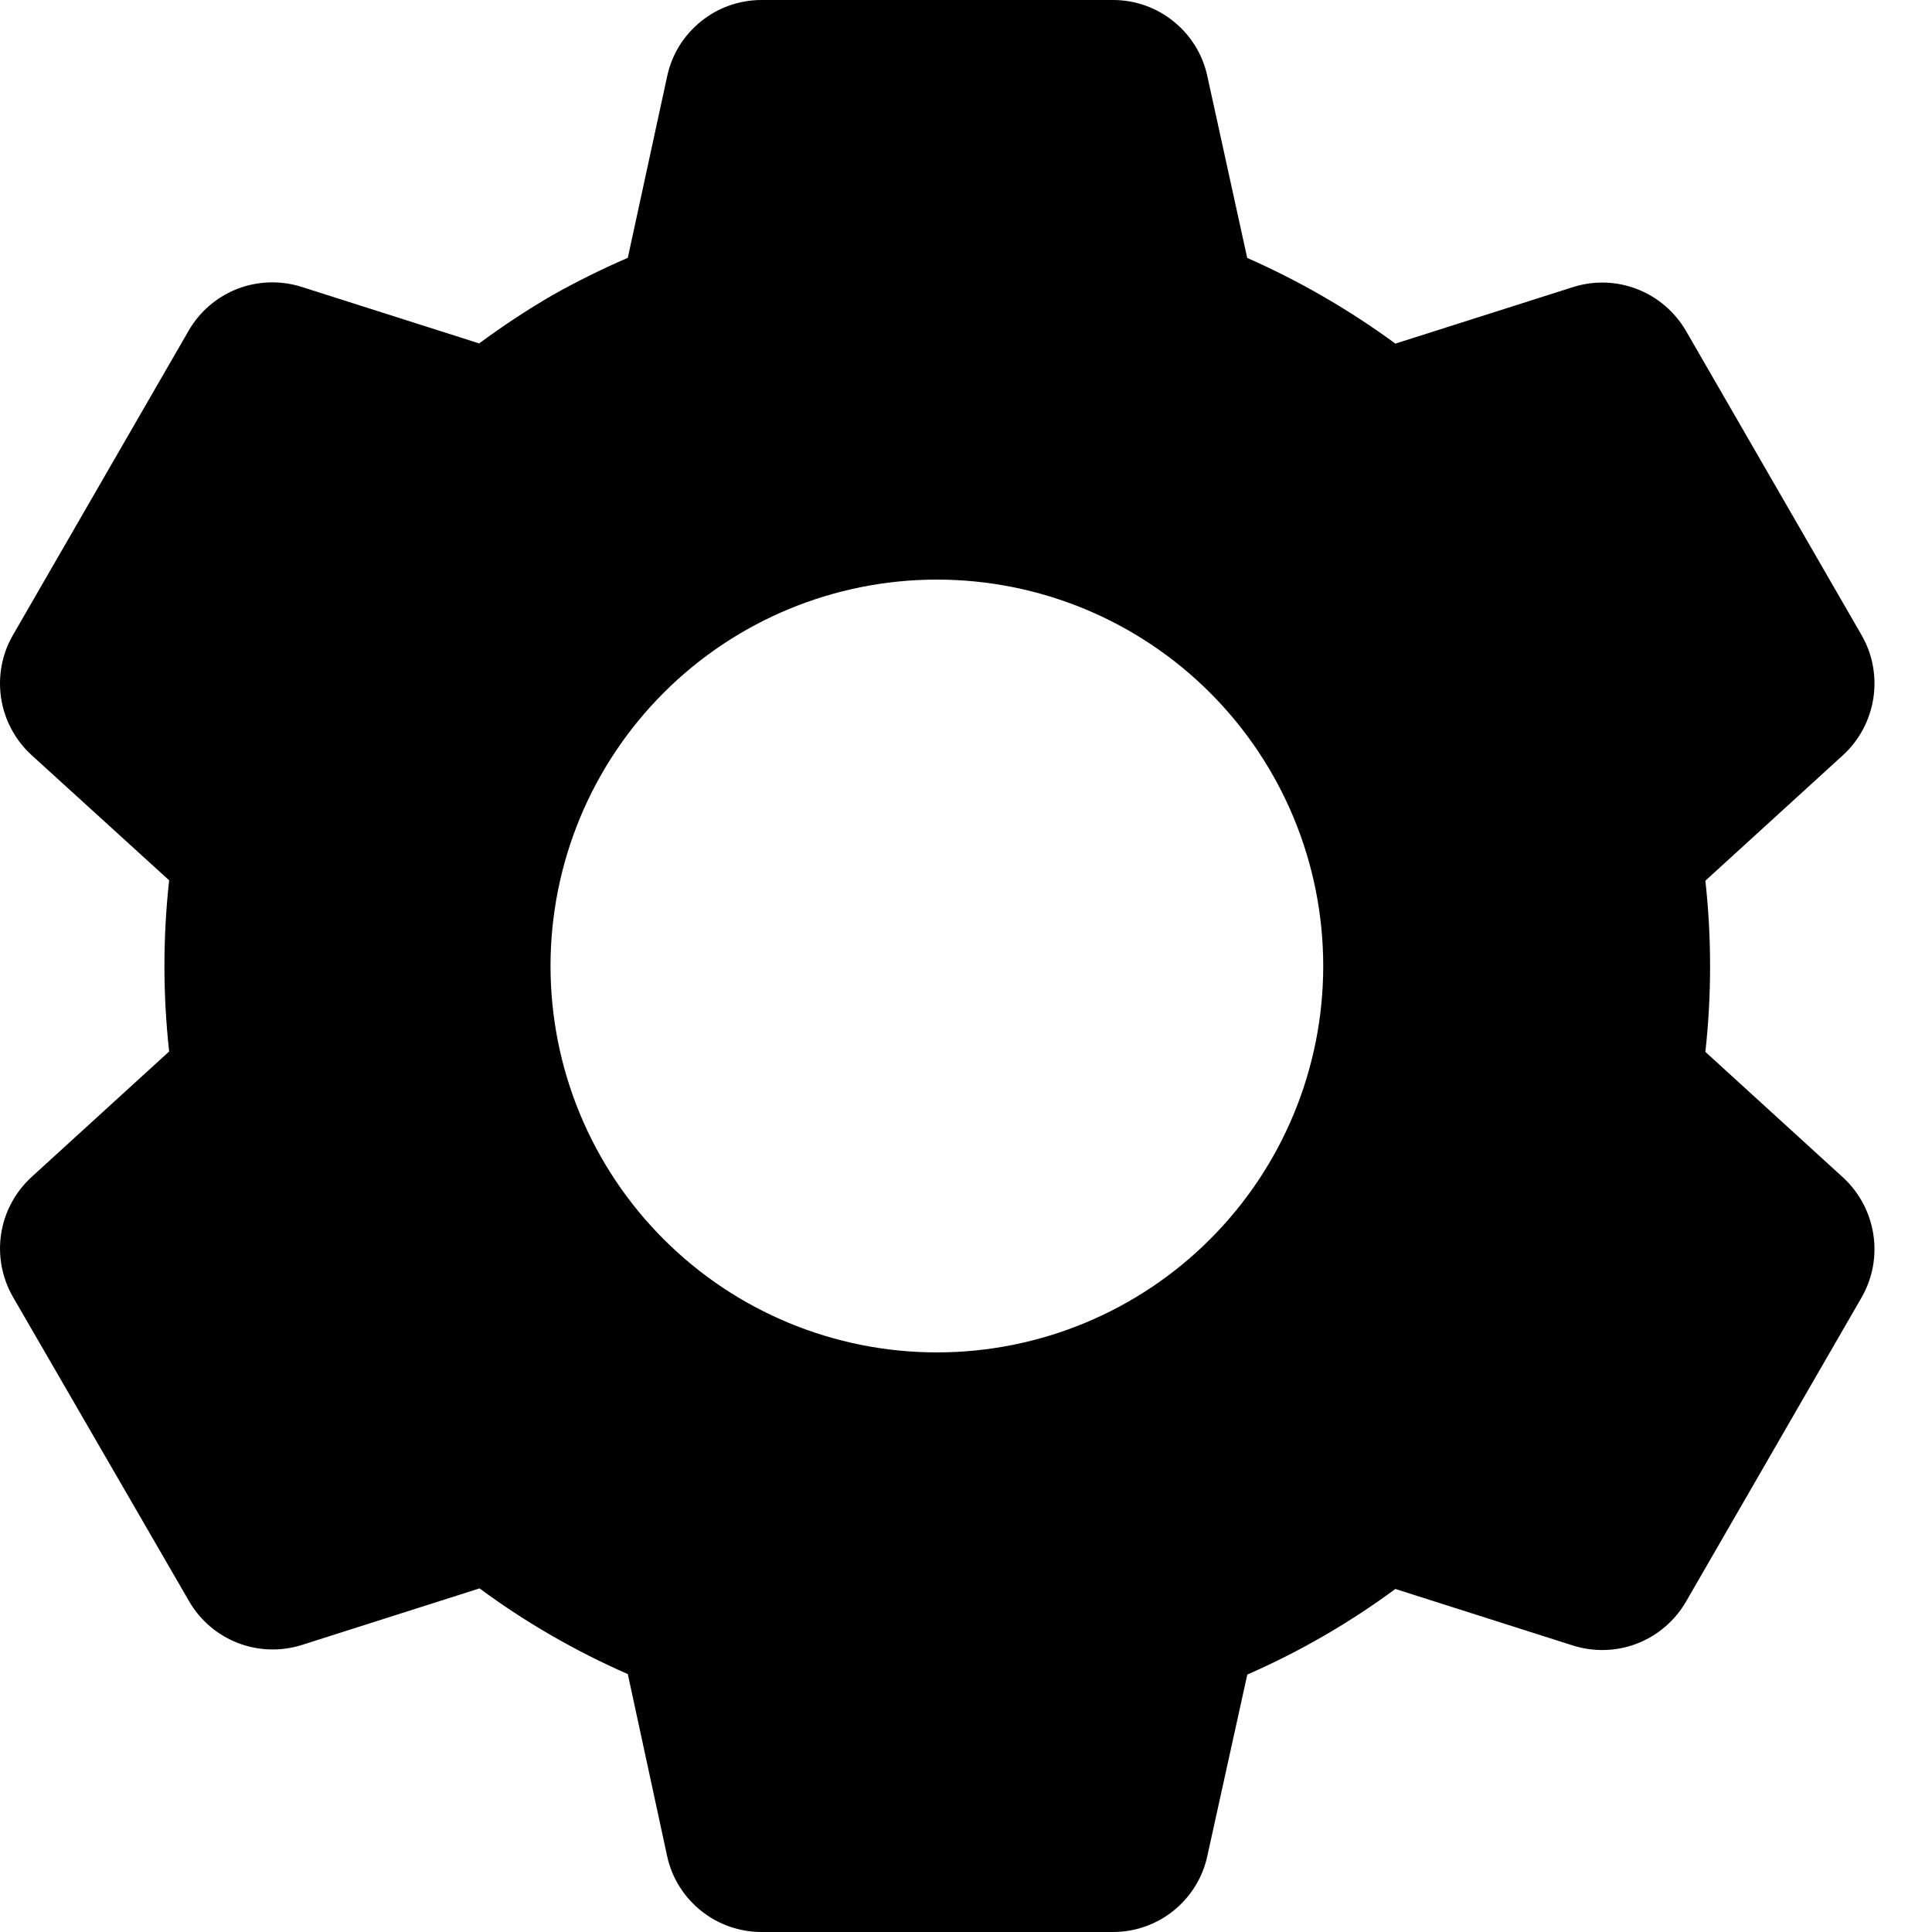
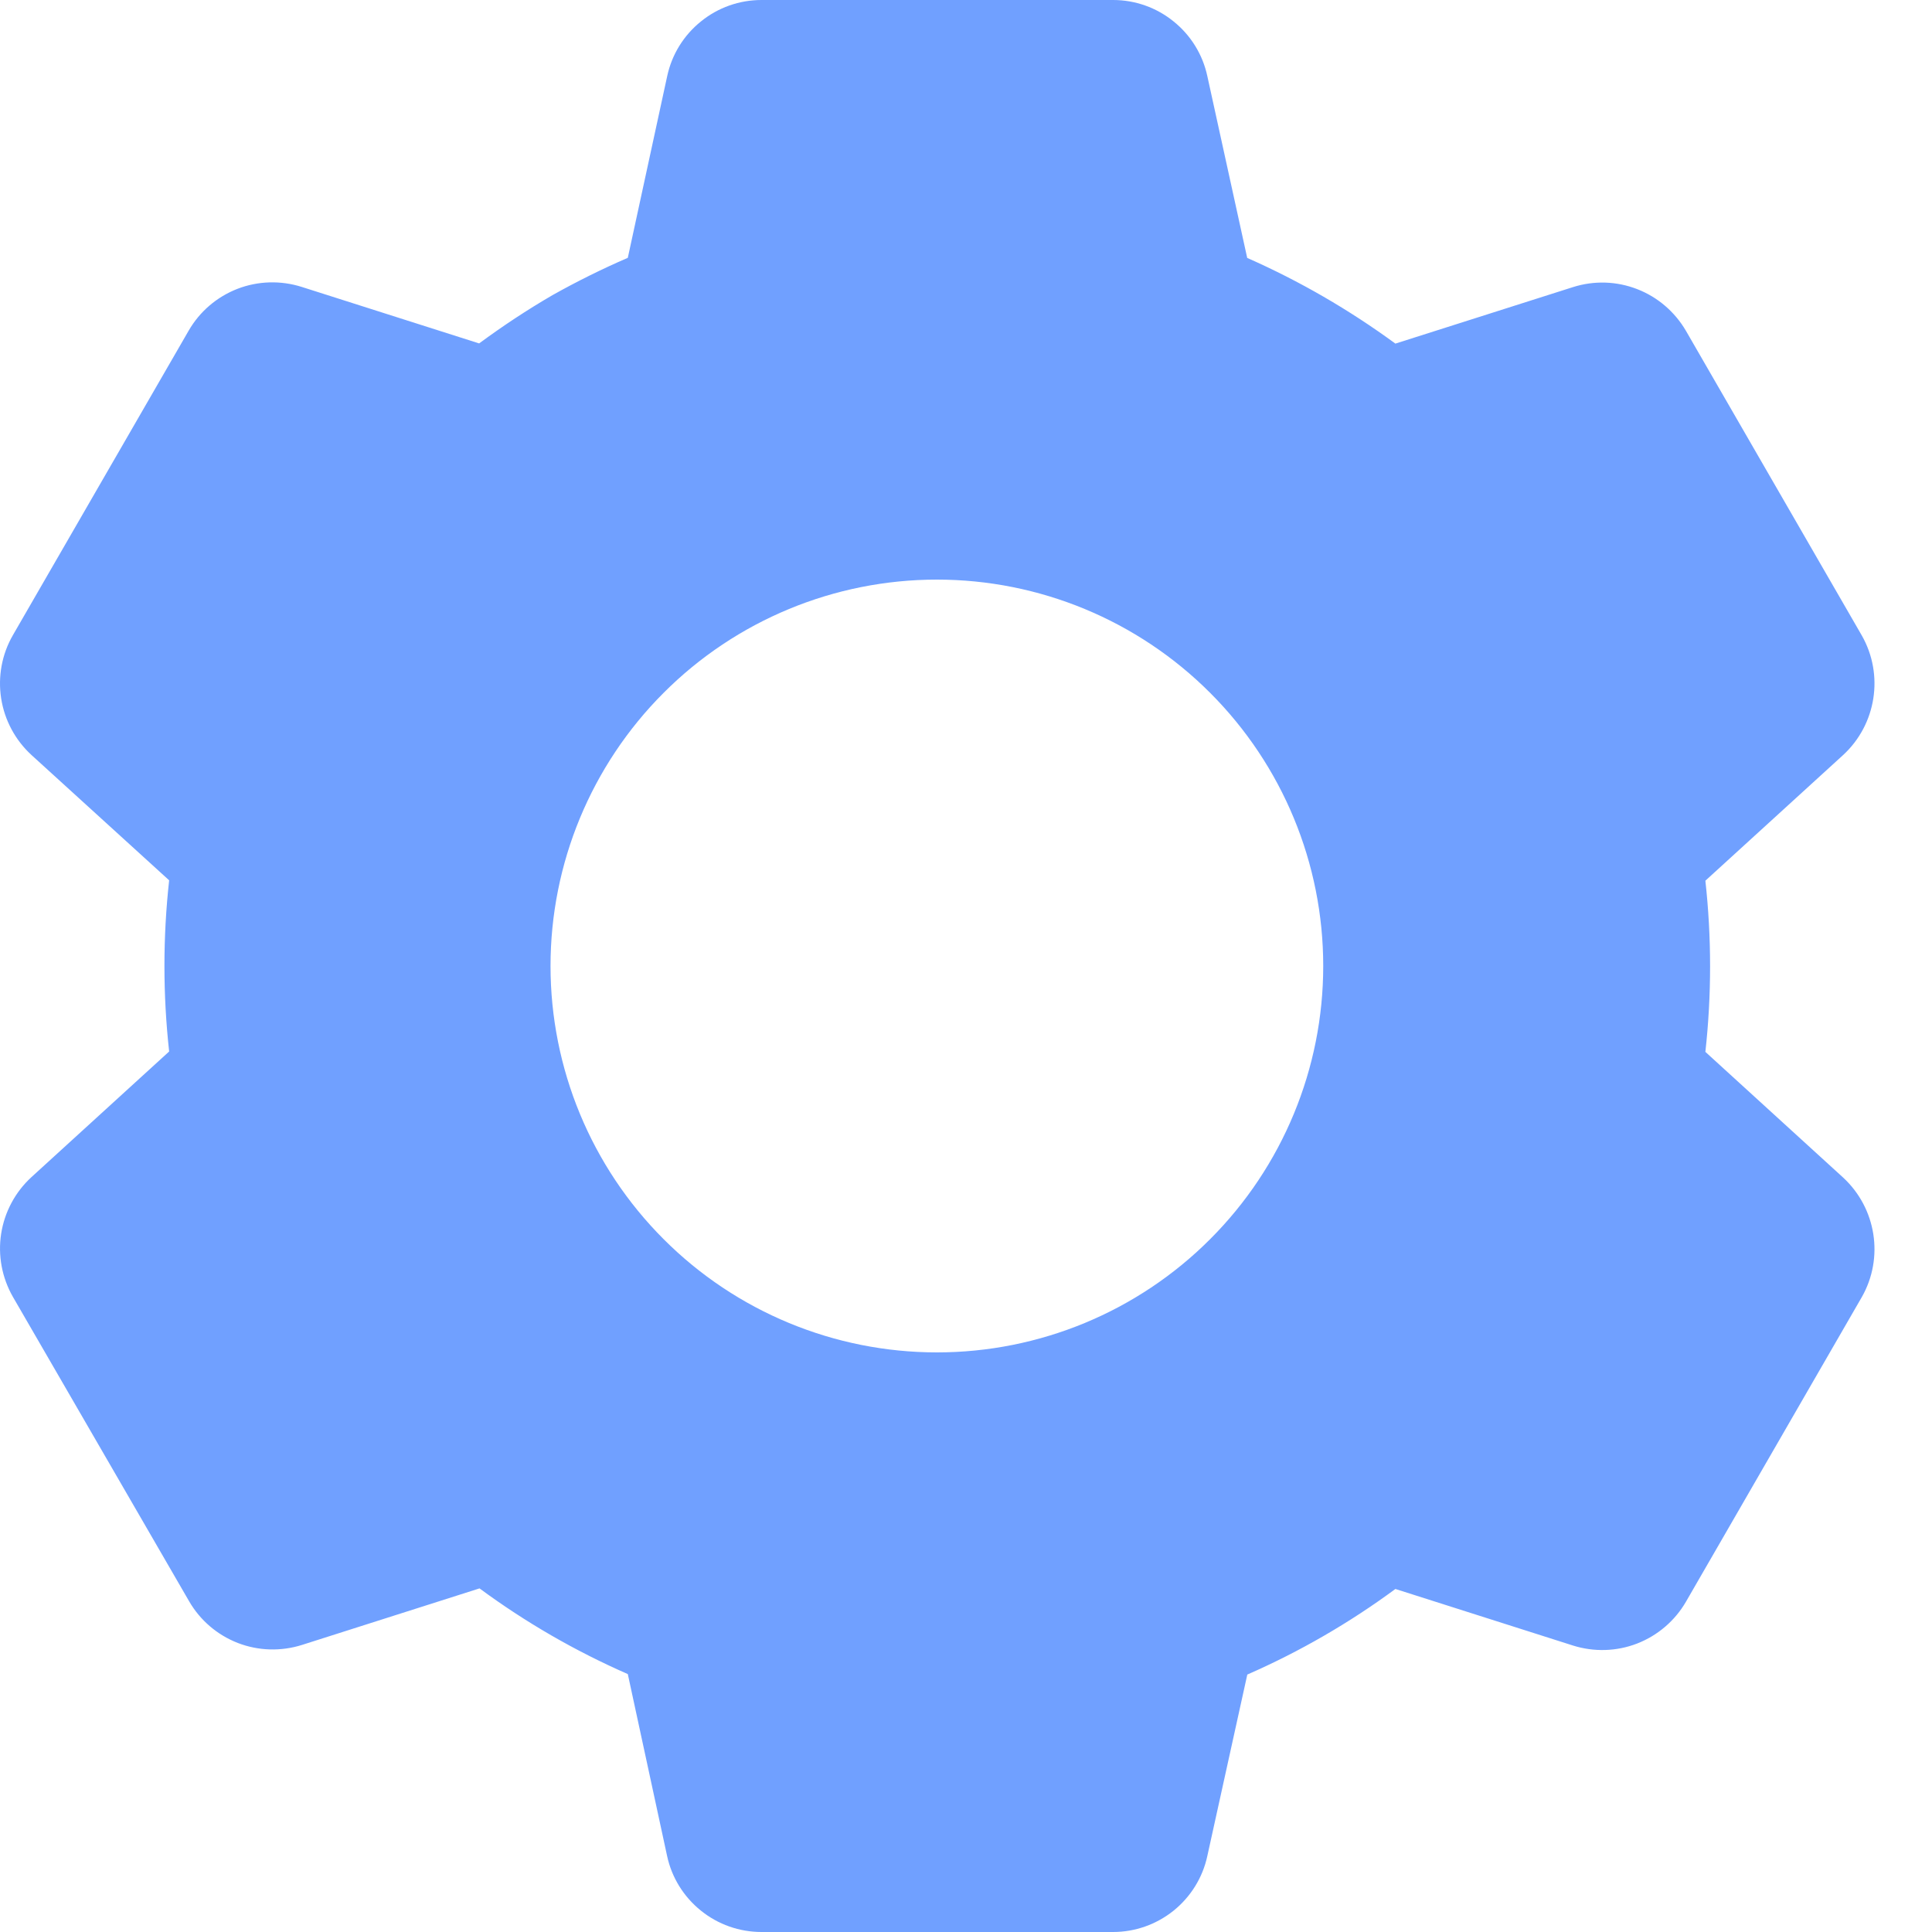
<svg xmlns="http://www.w3.org/2000/svg" width="20" height="20" viewBox="0 0 20 20" fill="none">
-   <path d="M11.523 20H7.883C7.654 20 7.433 19.922 7.256 19.779C7.078 19.636 6.954 19.437 6.906 19.214L6.499 17.33C5.956 17.092 5.441 16.795 4.964 16.443L3.127 17.028C2.909 17.097 2.674 17.09 2.462 17.008C2.249 16.925 2.071 16.773 1.957 16.575L0.133 13.424C0.02 13.226 -0.023 12.996 0.012 12.771C0.047 12.546 0.158 12.339 0.326 12.185L1.751 10.885C1.686 10.296 1.686 9.702 1.751 9.113L0.326 7.816C0.158 7.662 0.047 7.455 0.012 7.23C-0.023 7.004 0.019 6.774 0.133 6.576L1.953 3.423C2.067 3.225 2.245 3.073 2.458 2.99C2.67 2.908 2.905 2.901 3.123 2.97L4.96 3.555C5.204 3.375 5.458 3.207 5.72 3.055C5.973 2.913 6.233 2.784 6.499 2.669L6.907 0.787C6.955 0.564 7.078 0.365 7.256 0.222C7.433 0.078 7.654 0 7.883 0H11.523C11.751 0 11.972 0.078 12.149 0.222C12.327 0.365 12.45 0.564 12.498 0.787L12.911 2.67C13.453 2.909 13.967 3.207 14.445 3.557L16.284 2.972C16.501 2.903 16.735 2.91 16.948 2.993C17.16 3.075 17.338 3.228 17.453 3.425L19.273 6.578C19.505 6.985 19.424 7.5 19.079 7.817L17.654 9.117C17.719 9.706 17.719 10.3 17.654 10.889L19.079 12.189C19.424 12.507 19.505 13.021 19.273 13.428L17.453 16.581C17.338 16.779 17.16 16.931 16.947 17.014C16.735 17.096 16.5 17.103 16.282 17.034L14.445 16.449C13.969 16.8 13.454 17.098 12.912 17.335L12.498 19.214C12.45 19.437 12.326 19.636 12.149 19.779C11.971 19.922 11.75 20 11.523 20V20ZM9.699 6C8.638 6 7.62 6.421 6.87 7.172C6.12 7.922 5.699 8.939 5.699 10C5.699 11.061 6.12 12.078 6.87 12.828C7.62 13.579 8.638 14 9.699 14C10.759 14 11.777 13.579 12.527 12.828C13.277 12.078 13.698 11.061 13.698 10C13.698 8.939 13.277 7.922 12.527 7.172C11.777 6.421 10.759 6 9.699 6V6Z" fill="black" />
+   <path d="M11.523 20H7.883C7.654 20 7.433 19.922 7.256 19.779C7.078 19.636 6.954 19.437 6.906 19.214L6.499 17.33C5.956 17.092 5.441 16.795 4.964 16.443L3.127 17.028C2.909 17.097 2.674 17.09 2.462 17.008C2.249 16.925 2.071 16.773 1.957 16.575L0.133 13.424C0.02 13.226 -0.023 12.996 0.012 12.771C0.047 12.546 0.158 12.339 0.326 12.185L1.751 10.885C1.686 10.296 1.686 9.702 1.751 9.113L0.326 7.816C0.158 7.662 0.047 7.455 0.012 7.23C-0.023 7.004 0.019 6.774 0.133 6.576L1.953 3.423C2.067 3.225 2.245 3.073 2.458 2.99C2.67 2.908 2.905 2.901 3.123 2.97L4.96 3.555C5.204 3.375 5.458 3.207 5.72 3.055C5.973 2.913 6.233 2.784 6.499 2.669L6.907 0.787C6.955 0.564 7.078 0.365 7.256 0.222C7.433 0.078 7.654 0 7.883 0H11.523C11.751 0 11.972 0.078 12.149 0.222C12.327 0.365 12.45 0.564 12.498 0.787L12.911 2.67C13.453 2.909 13.967 3.207 14.445 3.557L16.284 2.972C16.501 2.903 16.735 2.91 16.948 2.993C17.16 3.075 17.338 3.228 17.453 3.425L19.273 6.578C19.505 6.985 19.424 7.5 19.079 7.817L17.654 9.117C17.719 9.706 17.719 10.3 17.654 10.889L19.079 12.189C19.424 12.507 19.505 13.021 19.273 13.428L17.453 16.581C17.338 16.779 17.16 16.931 16.947 17.014C16.735 17.096 16.5 17.103 16.282 17.034L14.445 16.449C13.969 16.8 13.454 17.098 12.912 17.335L12.498 19.214C12.45 19.437 12.326 19.636 12.149 19.779C11.971 19.922 11.75 20 11.523 20V20ZM9.699 6C8.638 6 7.62 6.421 6.87 7.172C6.12 7.922 5.699 8.939 5.699 10C5.699 11.061 6.12 12.078 6.87 12.828C7.62 13.579 8.638 14 9.699 14C10.759 14 11.777 13.579 12.527 12.828C13.277 12.078 13.698 11.061 13.698 10C13.698 8.939 13.277 7.922 12.527 7.172C11.777 6.421 10.759 6 9.699 6V6Z" fill="#70a0ff" />
</svg>
